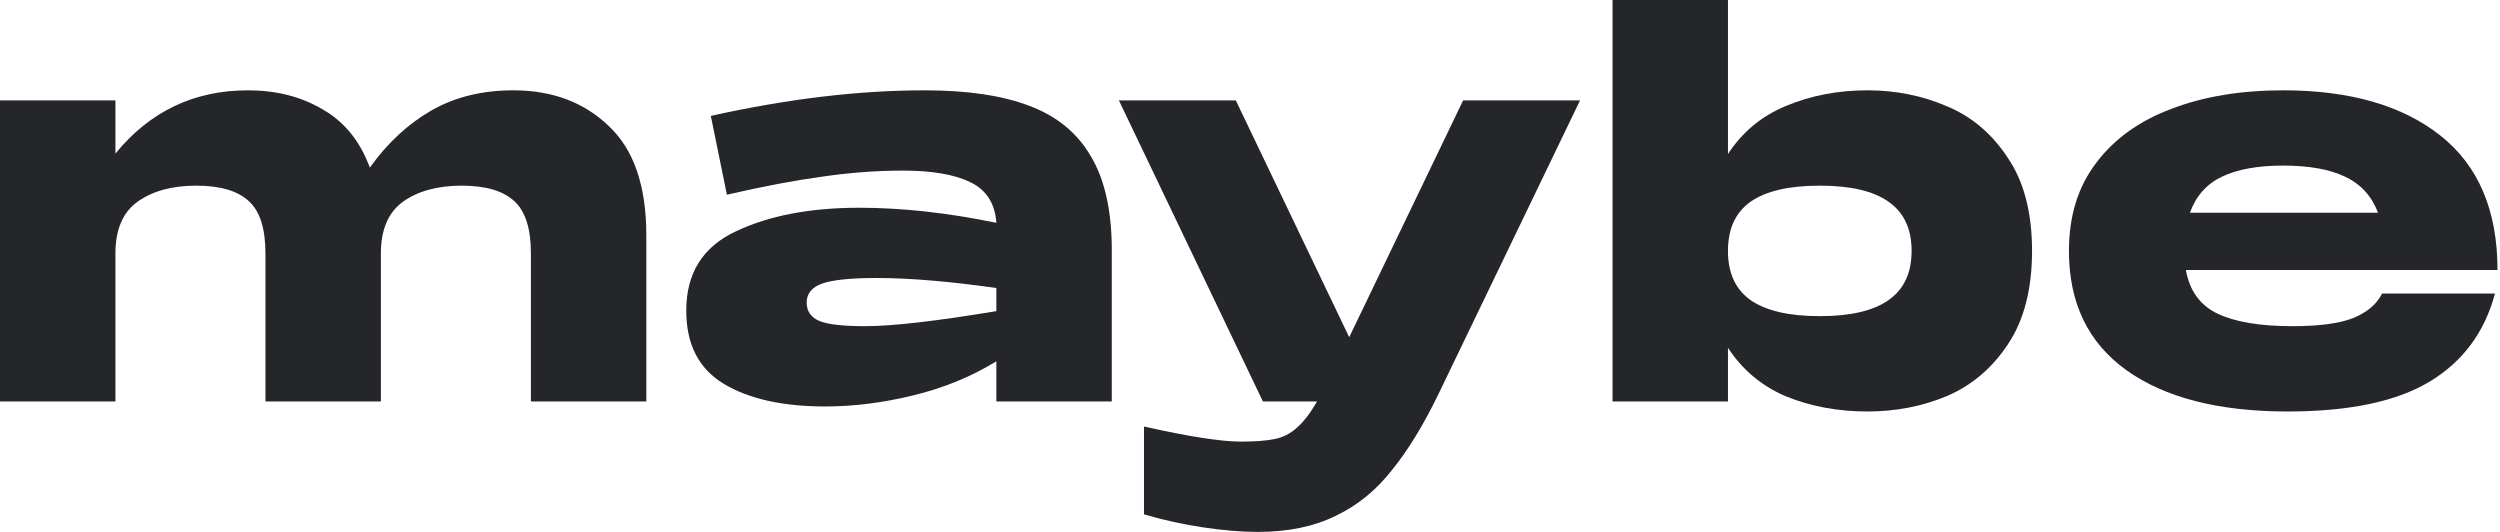
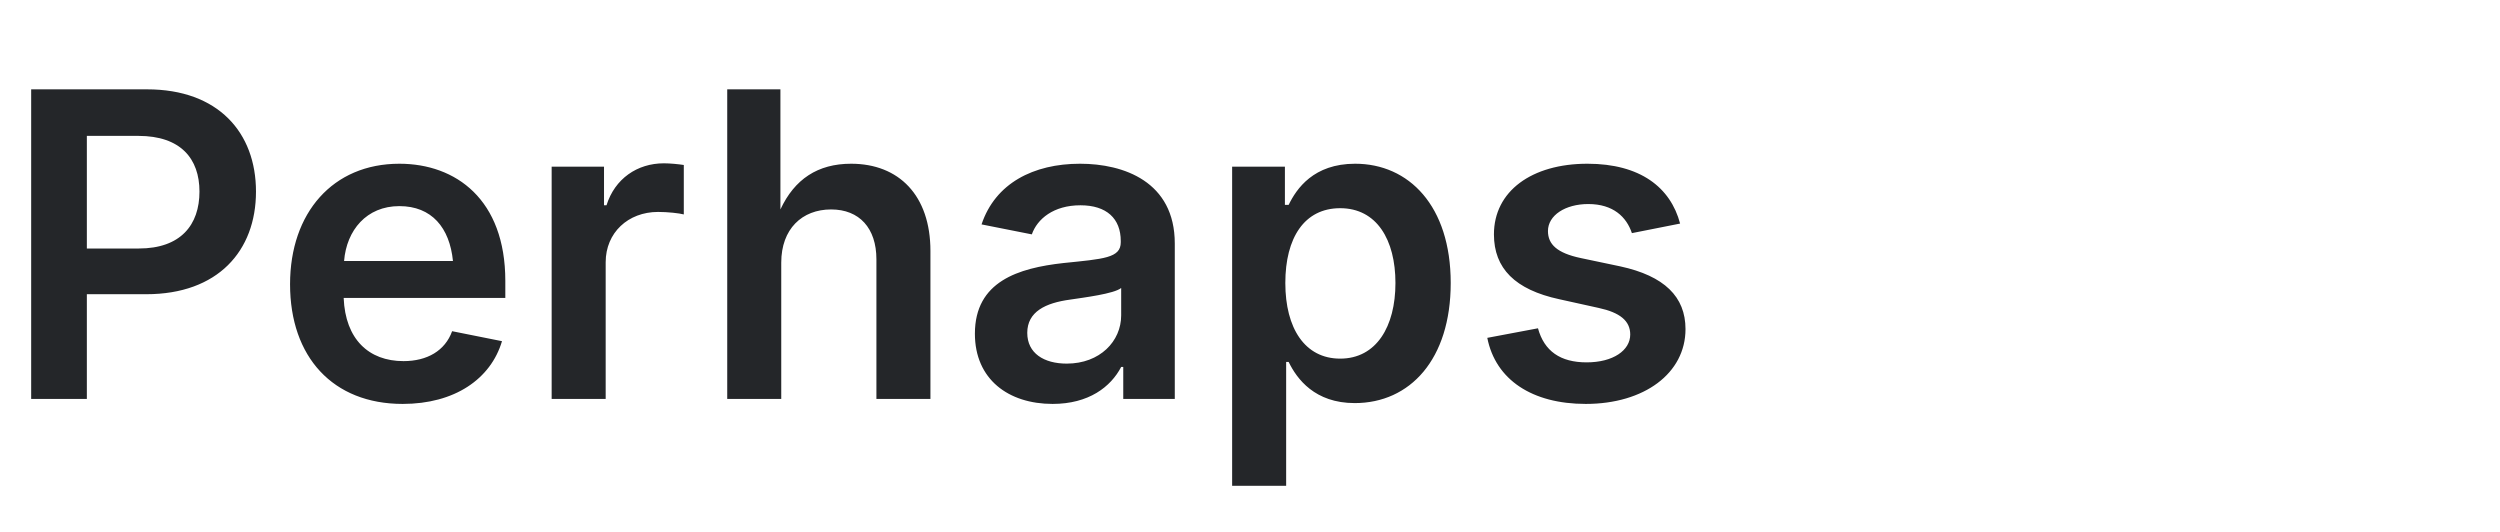
<svg xmlns="http://www.w3.org/2000/svg" width="94" height="20" viewBox="0 0 94 20" fill="none">
-   <path d="M19.302 3.396C20.761 3.396 21.956 3.843 22.887 4.736C23.83 5.616 24.302 6.987 24.302 8.849V15.094H19.962V9.528C19.962 8.597 19.755 7.943 19.34 7.566C18.924 7.176 18.264 6.981 17.358 6.981C16.453 6.981 15.717 7.182 15.151 7.585C14.598 7.987 14.321 8.635 14.321 9.528V15.094H9.981V9.528C9.981 8.597 9.774 7.943 9.358 7.566C8.943 7.176 8.283 6.981 7.377 6.981C6.472 6.981 5.736 7.182 5.17 7.585C4.616 7.987 4.34 8.635 4.34 9.528V15.094H0V3.774H4.34V5.774C5.635 4.189 7.296 3.396 9.321 3.396C10.39 3.396 11.327 3.635 12.132 4.113C12.95 4.579 13.541 5.308 13.906 6.302C14.572 5.371 15.346 4.654 16.226 4.151C17.107 3.648 18.132 3.396 19.302 3.396Z" fill="#242629" />
-   <path d="M34.765 3.396C36.375 3.396 37.69 3.591 38.709 3.981C39.74 4.371 40.507 5 41.011 5.868C41.526 6.723 41.79 7.868 41.803 9.302V15.094H37.463V13.585C36.52 14.164 35.476 14.591 34.331 14.868C33.199 15.145 32.099 15.283 31.029 15.283C29.432 15.283 28.161 15 27.218 14.434C26.275 13.868 25.803 12.95 25.803 11.679C25.803 10.27 26.426 9.277 27.671 8.698C28.916 8.107 30.463 7.811 32.312 7.811C33.91 7.811 35.627 8 37.463 8.377C37.413 7.648 37.086 7.138 36.482 6.849C35.891 6.56 35.048 6.415 33.954 6.415C32.96 6.415 31.948 6.491 30.916 6.642C29.897 6.78 28.702 7.006 27.331 7.321L26.727 4.358C29.608 3.717 32.287 3.396 34.765 3.396ZM32.52 12.264C33.551 12.264 35.199 12.075 37.463 11.698V10.83C35.702 10.579 34.199 10.453 32.954 10.453C31.998 10.453 31.319 10.522 30.916 10.66C30.526 10.799 30.331 11.038 30.331 11.377C30.331 11.704 30.495 11.937 30.822 12.075C31.149 12.201 31.715 12.264 32.52 12.264Z" fill="#242629" />
-   <path d="M55.014 3.774H59.41L54.089 14.811C53.523 15.981 52.938 16.937 52.334 17.679C51.743 18.434 51.039 19.006 50.221 19.396C49.404 19.799 48.429 20 47.297 20C46.68 20 45.995 19.943 45.24 19.83C44.485 19.717 43.743 19.553 43.014 19.34V16.038C44.699 16.415 45.913 16.604 46.655 16.604C47.196 16.604 47.617 16.572 47.919 16.509C48.234 16.447 48.51 16.308 48.749 16.094C49.001 15.88 49.259 15.547 49.523 15.094H47.485L42.07 3.774H46.466L50.73 12.679L55.014 3.774Z" fill="#242629" />
-   <path d="M70.216 3.396C71.285 3.396 72.285 3.597 73.216 4C74.147 4.39 74.908 5.038 75.499 5.943C76.103 6.836 76.405 8 76.405 9.434C76.405 10.868 76.103 12.038 75.499 12.943C74.908 13.836 74.147 14.484 73.216 14.887C72.285 15.277 71.285 15.472 70.216 15.472C69.109 15.472 68.09 15.283 67.159 14.906C66.241 14.516 65.512 13.906 64.971 13.075V15.094H60.631V0H64.971V5.792C65.512 4.962 66.241 4.358 67.159 3.981C68.09 3.591 69.109 3.396 70.216 3.396ZM68.424 11.887C69.581 11.887 70.442 11.685 71.008 11.283C71.587 10.88 71.876 10.264 71.876 9.434C71.876 8.604 71.587 7.987 71.008 7.585C70.442 7.182 69.581 6.981 68.424 6.981C67.266 6.981 66.398 7.182 65.82 7.585C65.254 7.987 64.971 8.604 64.971 9.434C64.971 10.264 65.254 10.88 65.82 11.283C66.398 11.685 67.266 11.887 68.424 11.887Z" fill="#242629" />
-   <path d="M86.189 12.264C87.195 12.264 87.956 12.164 88.472 11.962C89 11.748 89.365 11.44 89.566 11.038H93.811C93.421 12.497 92.597 13.604 91.34 14.358C90.094 15.101 88.321 15.472 86.019 15.472C83.427 15.472 81.409 14.956 79.962 13.925C78.516 12.893 77.792 11.396 77.792 9.434C77.792 8.126 78.132 7.025 78.811 6.132C79.49 5.226 80.434 4.547 81.641 4.094C82.849 3.629 84.251 3.396 85.849 3.396C88.352 3.396 90.321 3.962 91.755 5.094C93.189 6.226 93.906 7.912 93.906 10.151H82.189C82.327 10.931 82.723 11.478 83.377 11.793C84.044 12.107 84.981 12.264 86.189 12.264ZM85.849 6.226C84.893 6.226 84.126 6.365 83.547 6.642C82.968 6.918 82.566 7.371 82.34 8H89.415C89.176 7.371 88.761 6.918 88.17 6.642C87.591 6.365 86.817 6.226 85.849 6.226Z" fill="#242629" />
+   <text x="0" y="15" font-family="system-ui, -apple-system, BlinkMacSystemFont, 'Segoe UI', sans-serif" font-size="16" font-weight="600" fill="#242629">Perhaps</text>
</svg>
